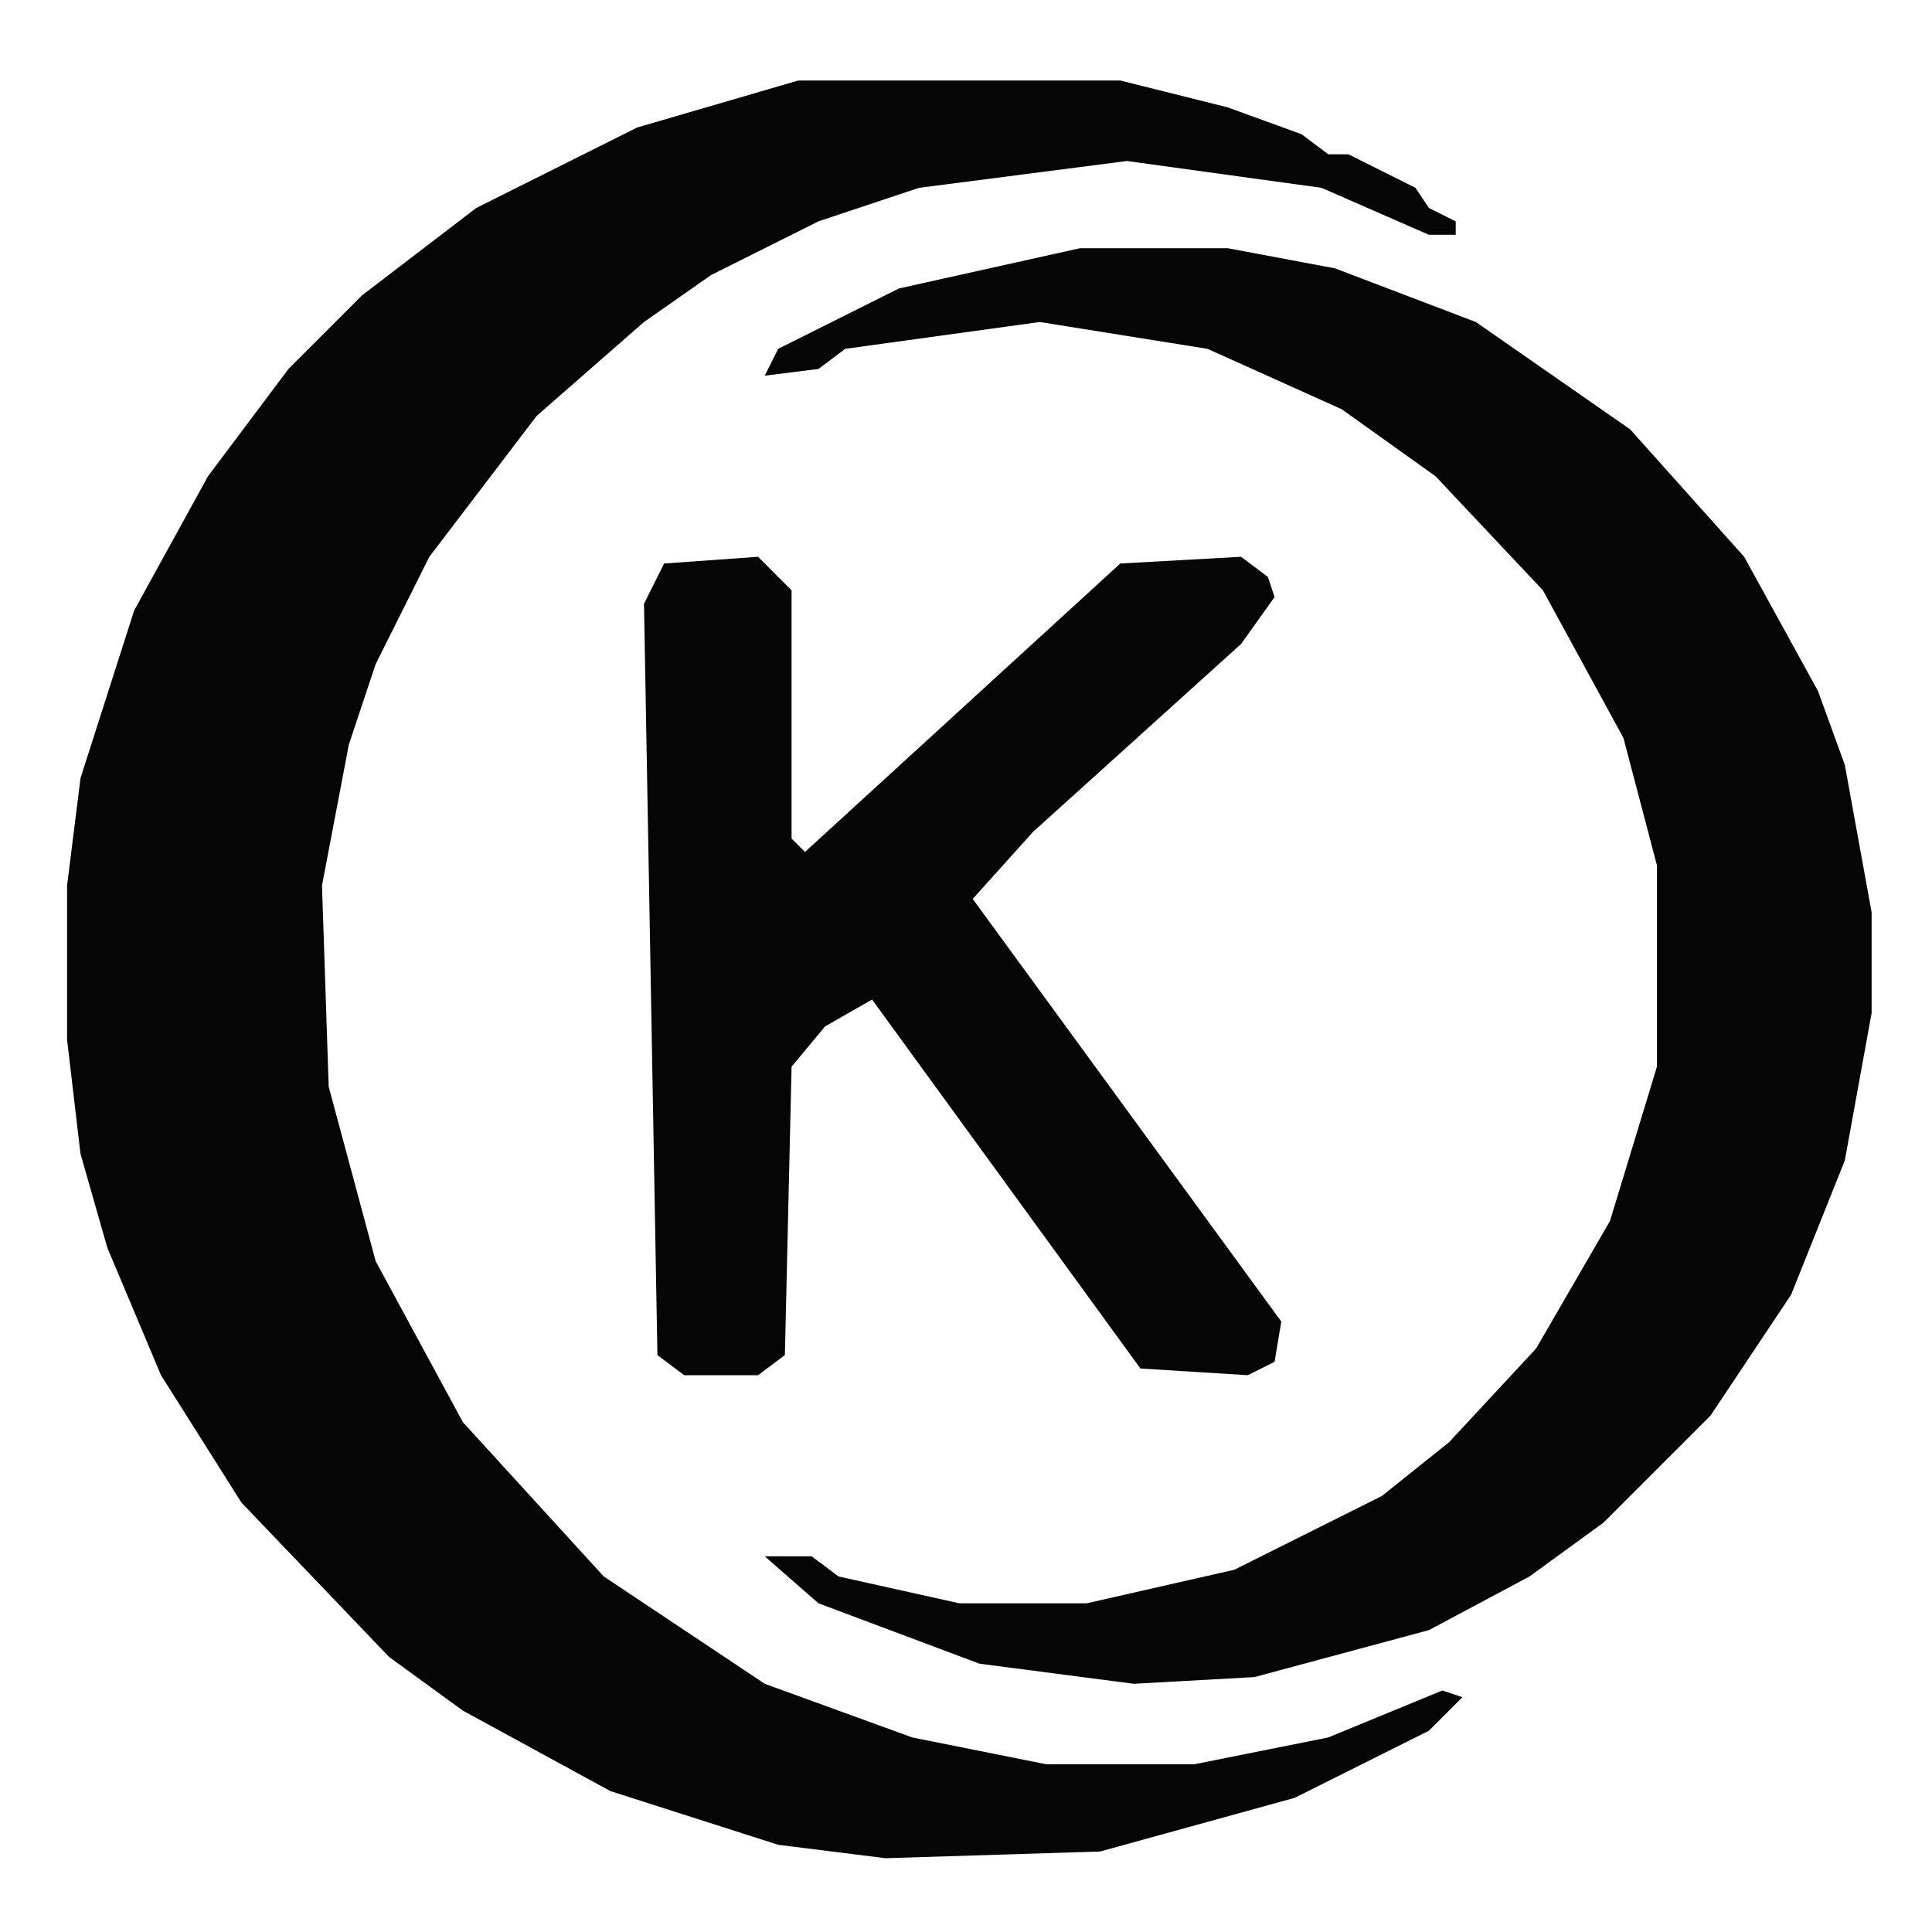
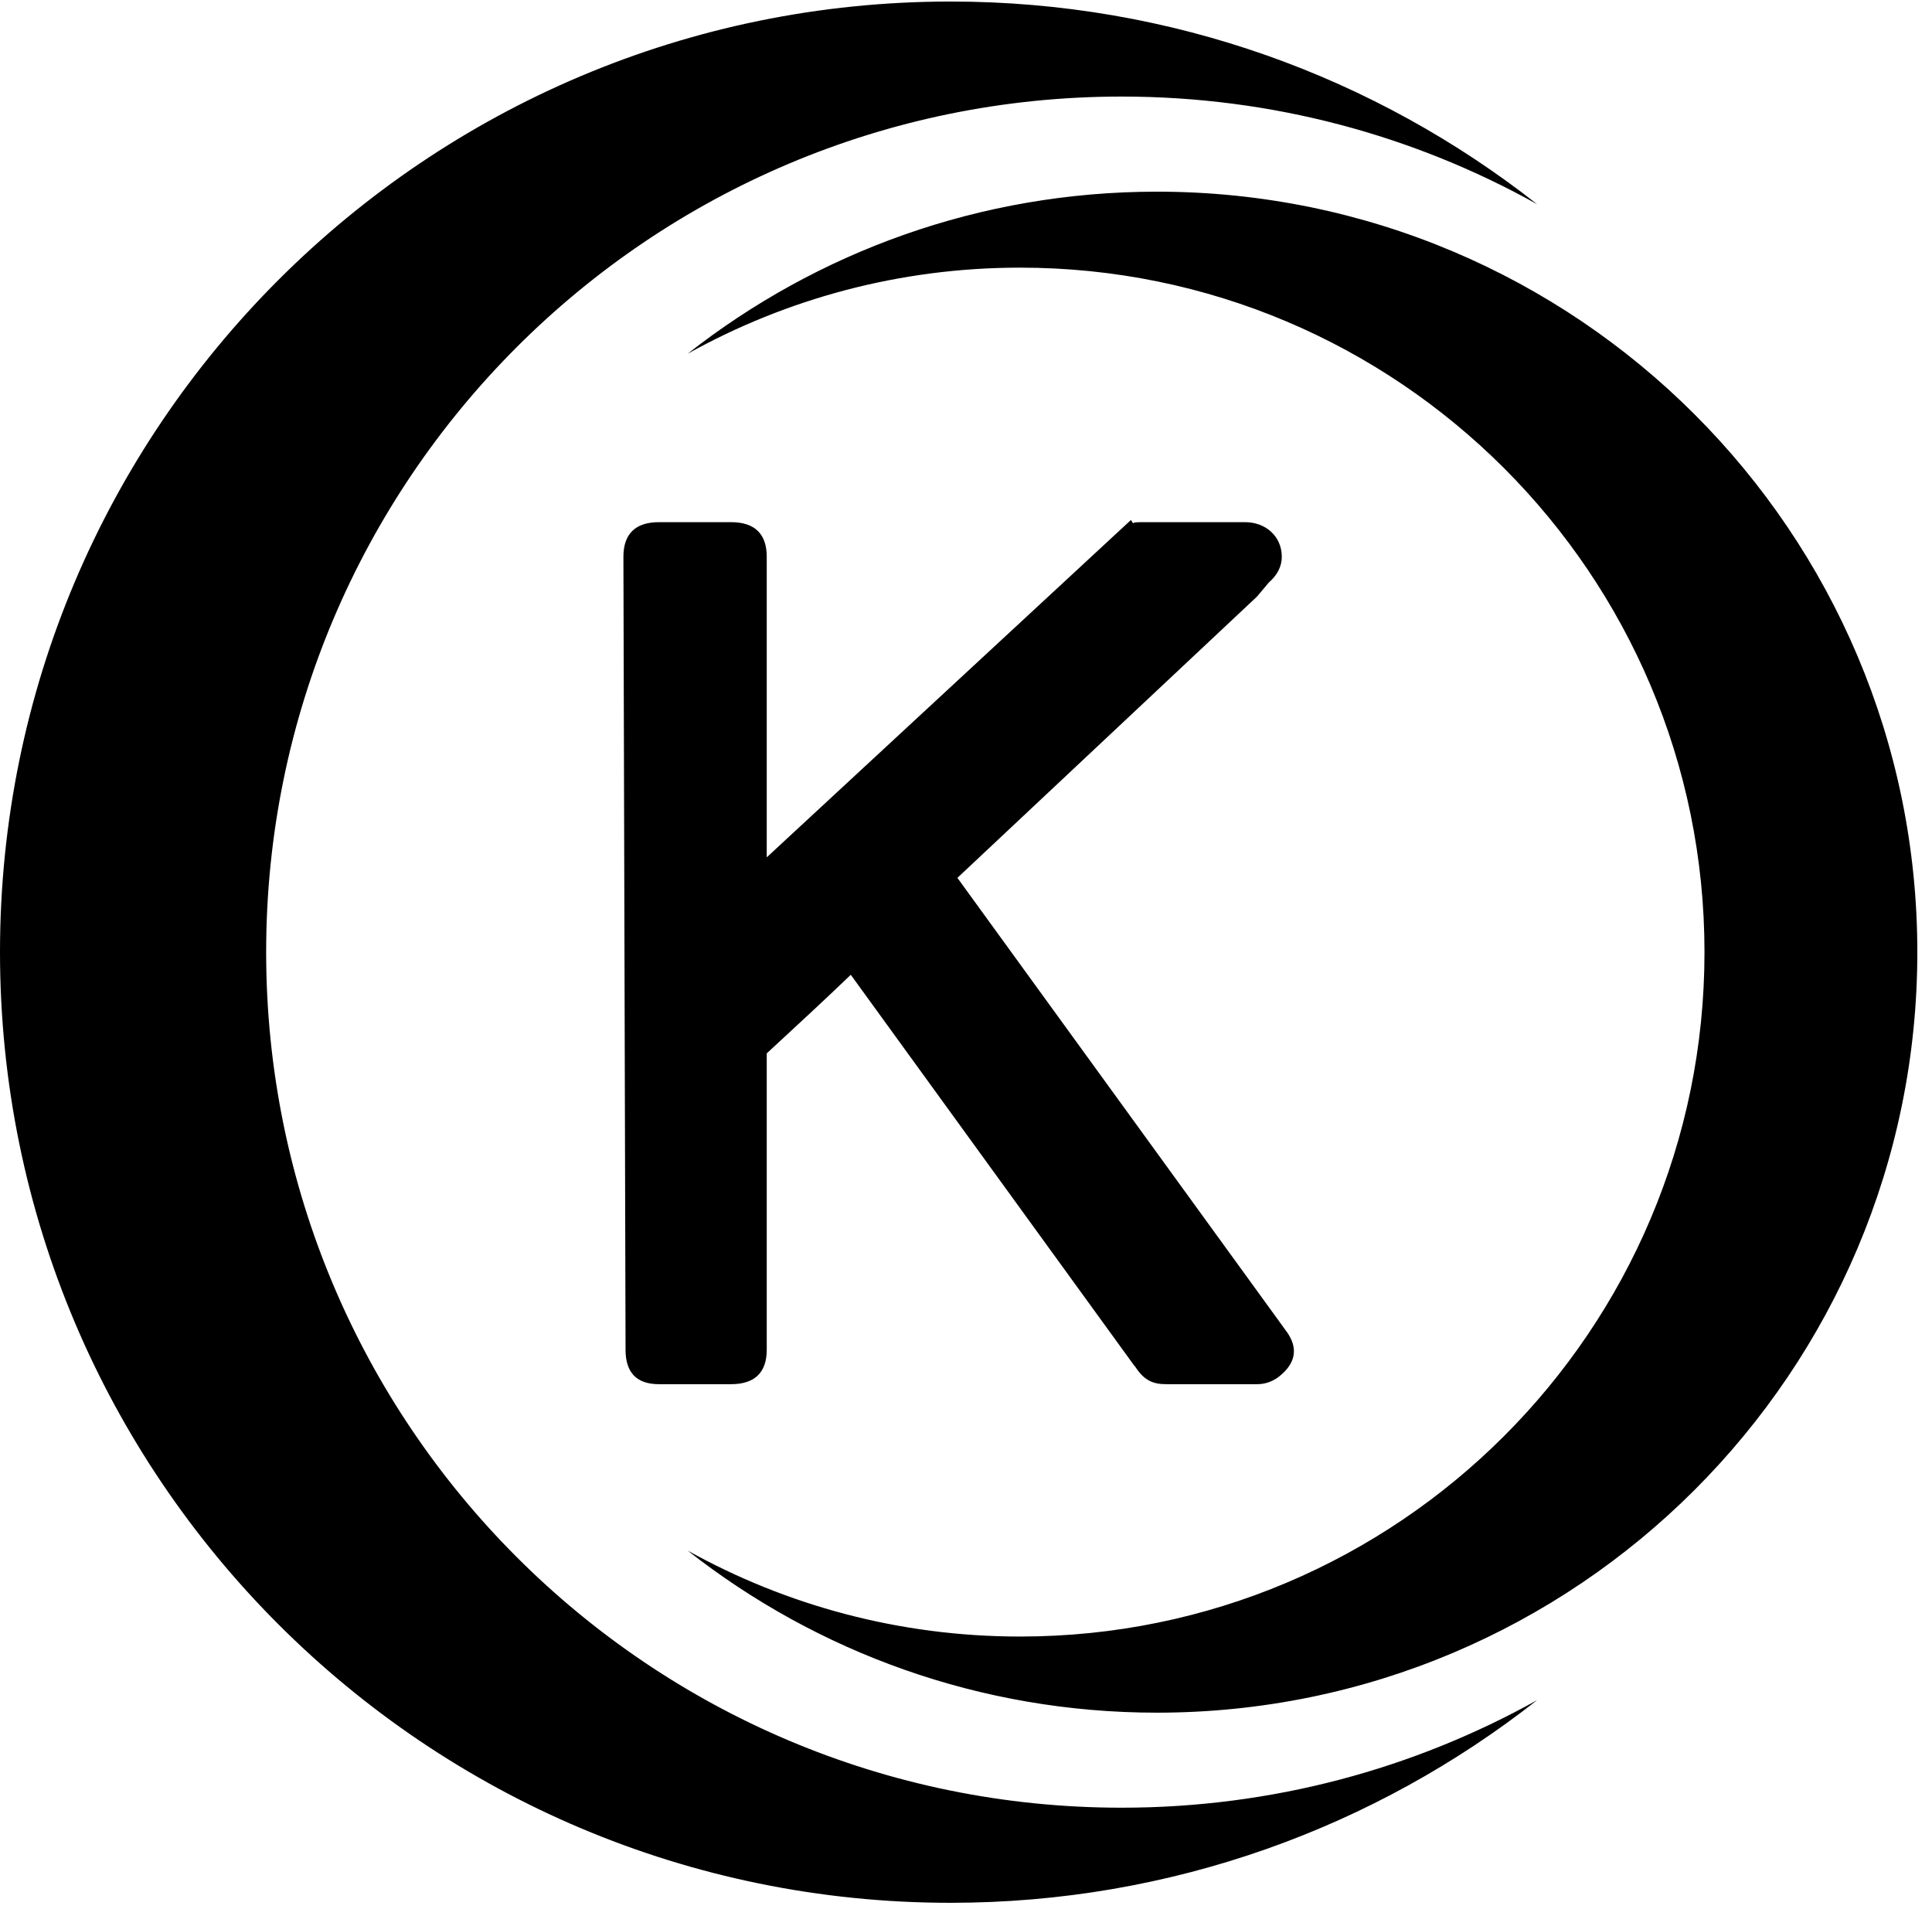
- <svg xmlns="http://www.w3.org/2000/svg" viewBox="5 33 72 72" role="img" aria-label="KAO Delivery">
-   <path fill="#050505" fill-rule="evenodd" d="M 29.75 54.00 L 29.00 55.50 L 29.50 83.50 L 30.50 84.25 L 33.25 84.25 L 34.25 83.50 L 34.50 72.75 L 35.75 71.25 L 37.50 70.25 L 47.50 84.00 L 51.50 84.25 L 52.50 83.75 L 52.75 82.25 L 41.25 66.50 L 43.50 64.00 L 51.25 57.00 L 52.50 55.25 L 52.25 54.50 L 51.25 53.75 L 46.75 54.00 L 35.00 64.75 L 34.50 64.25 L 34.50 55.00 L 33.25 53.75 Z M 45.25 42.25 L 38.50 43.75 L 34.00 46.00 L 33.50 47.00 L 35.50 46.75 L 36.50 46.00 L 43.75 45.00 L 50.00 46.00 L 55.00 48.25 L 58.50 50.75 L 62.50 55.00 L 65.50 60.50 L 66.75 65.25 L 66.75 72.75 L 65.00 78.50 L 62.25 83.25 L 59.00 86.75 L 56.50 88.75 L 51.00 91.50 L 45.50 92.75 L 40.75 92.75 L 36.25 91.75 L 35.25 91.00 L 33.50 91.00 L 35.50 92.75 L 41.50 95.00 L 47.25 95.75 L 51.75 95.50 L 58.25 93.75 L 62.00 91.75 L 64.75 89.75 L 68.75 85.75 L 71.75 81.25 L 73.75 76.25 L 74.75 70.75 L 74.75 67.00 L 73.75 61.50 L 72.75 58.75 L 70.00 53.75 L 65.75 49.00 L 60.00 45.00 L 54.75 43.00 L 50.75 42.25 Z M 34.75 36.00 L 28.75 37.75 L 22.75 40.75 L 18.50 44.00 L 15.75 46.75 L 12.75 50.75 L 10.00 55.75 L 8.00 62.00 L 7.50 66.00 L 7.50 71.75 L 8.00 76.00 L 9.00 79.50 L 11.00 84.25 L 14.00 89.00 L 19.50 94.75 L 22.25 96.75 L 27.75 99.75 L 34.00 101.75 L 38.00 102.25 L 46.00 102.00 L 53.25 100.00 L 58.25 97.50 L 59.50 96.25 L 58.75 96.00 L 54.50 97.75 L 49.50 98.75 L 44.00 98.75 L 39.00 97.75 L 33.50 95.75 L 27.50 91.75 L 22.25 86.00 L 19.00 80.00 L 17.25 73.50 L 17.00 66.00 L 18.00 60.75 L 19.00 57.75 L 21.00 53.75 L 25.00 48.50 L 29.00 45.00 L 31.50 43.25 L 35.50 41.25 L 39.25 40.00 L 47.00 39.00 L 54.25 40.00 L 58.25 41.75 L 59.25 41.75 L 59.25 41.25 L 58.25 40.75 L 57.75 40.00 L 55.25 38.75 L 54.50 38.75 L 53.50 38.00 L 50.75 37.00 L 46.75 36.00 Z" />
+ <svg xmlns="http://www.w3.org/2000/svg" width="98.25pt" height="97.412pt" viewBox="0 0 98.25 97.412">
+   <path fill-rule="evenodd" fill="#000" d="M 0 48.414 C 0 21.719 21.641 0.078 48.34 0.078 C 59.598 0.078 69.953 3.926 78.168 10.383 C 71.91 6.895 64.711 4.91 57.039 4.91 C 33.012 4.91 13.535 24.387 13.535 48.414 C 13.535 72.438 33.012 91.918 57.039 91.918 C 64.711 91.918 71.91 89.934 78.168 86.449 C 69.953 92.902 59.598 96.754 48.34 96.754 C 21.641 96.754 0 75.109 0 48.414 Z M 97.504 48.414 C 97.504 69.773 80.191 87.086 58.836 87.086 C 49.832 87.086 41.543 84.008 34.969 78.844 C 39.977 81.629 45.742 83.215 51.875 83.215 C 71.098 83.215 86.68 67.637 86.68 48.414 C 86.68 29.195 71.098 13.609 51.875 13.609 C 45.742 13.609 39.977 15.199 34.969 17.988 C 41.543 12.824 49.832 9.746 58.836 9.746 C 80.191 9.746 97.504 27.059 97.504 48.414 Z M 37.18 26.551 C 38.387 26.551 38.992 27.156 38.992 28.309 L 38.992 43.594 L 57.512 26.441 L 57.621 26.609 C 57.672 26.551 57.84 26.551 58.223 26.551 L 63.316 26.551 C 64.359 26.551 65.184 27.266 65.184 28.309 C 65.184 28.801 64.961 29.238 64.523 29.621 L 63.922 30.336 L 48.688 44.637 L 64.906 66.988 L 65.344 67.594 C 66.168 68.633 65.781 69.453 64.961 70.059 C 64.633 70.277 64.305 70.383 63.922 70.383 L 59.316 70.383 C 58.66 70.383 58.168 70.223 57.672 69.398 L 57.73 69.508 L 43.266 49.566 C 41.727 51.043 40.582 52.086 38.992 53.562 L 38.992 68.633 C 38.992 69.781 38.387 70.383 37.18 70.383 L 33.512 70.383 C 32.363 70.383 31.812 69.781 31.812 68.633 L 31.703 28.309 C 31.703 27.156 32.305 26.551 33.512 26.551 Z" />
</svg>
